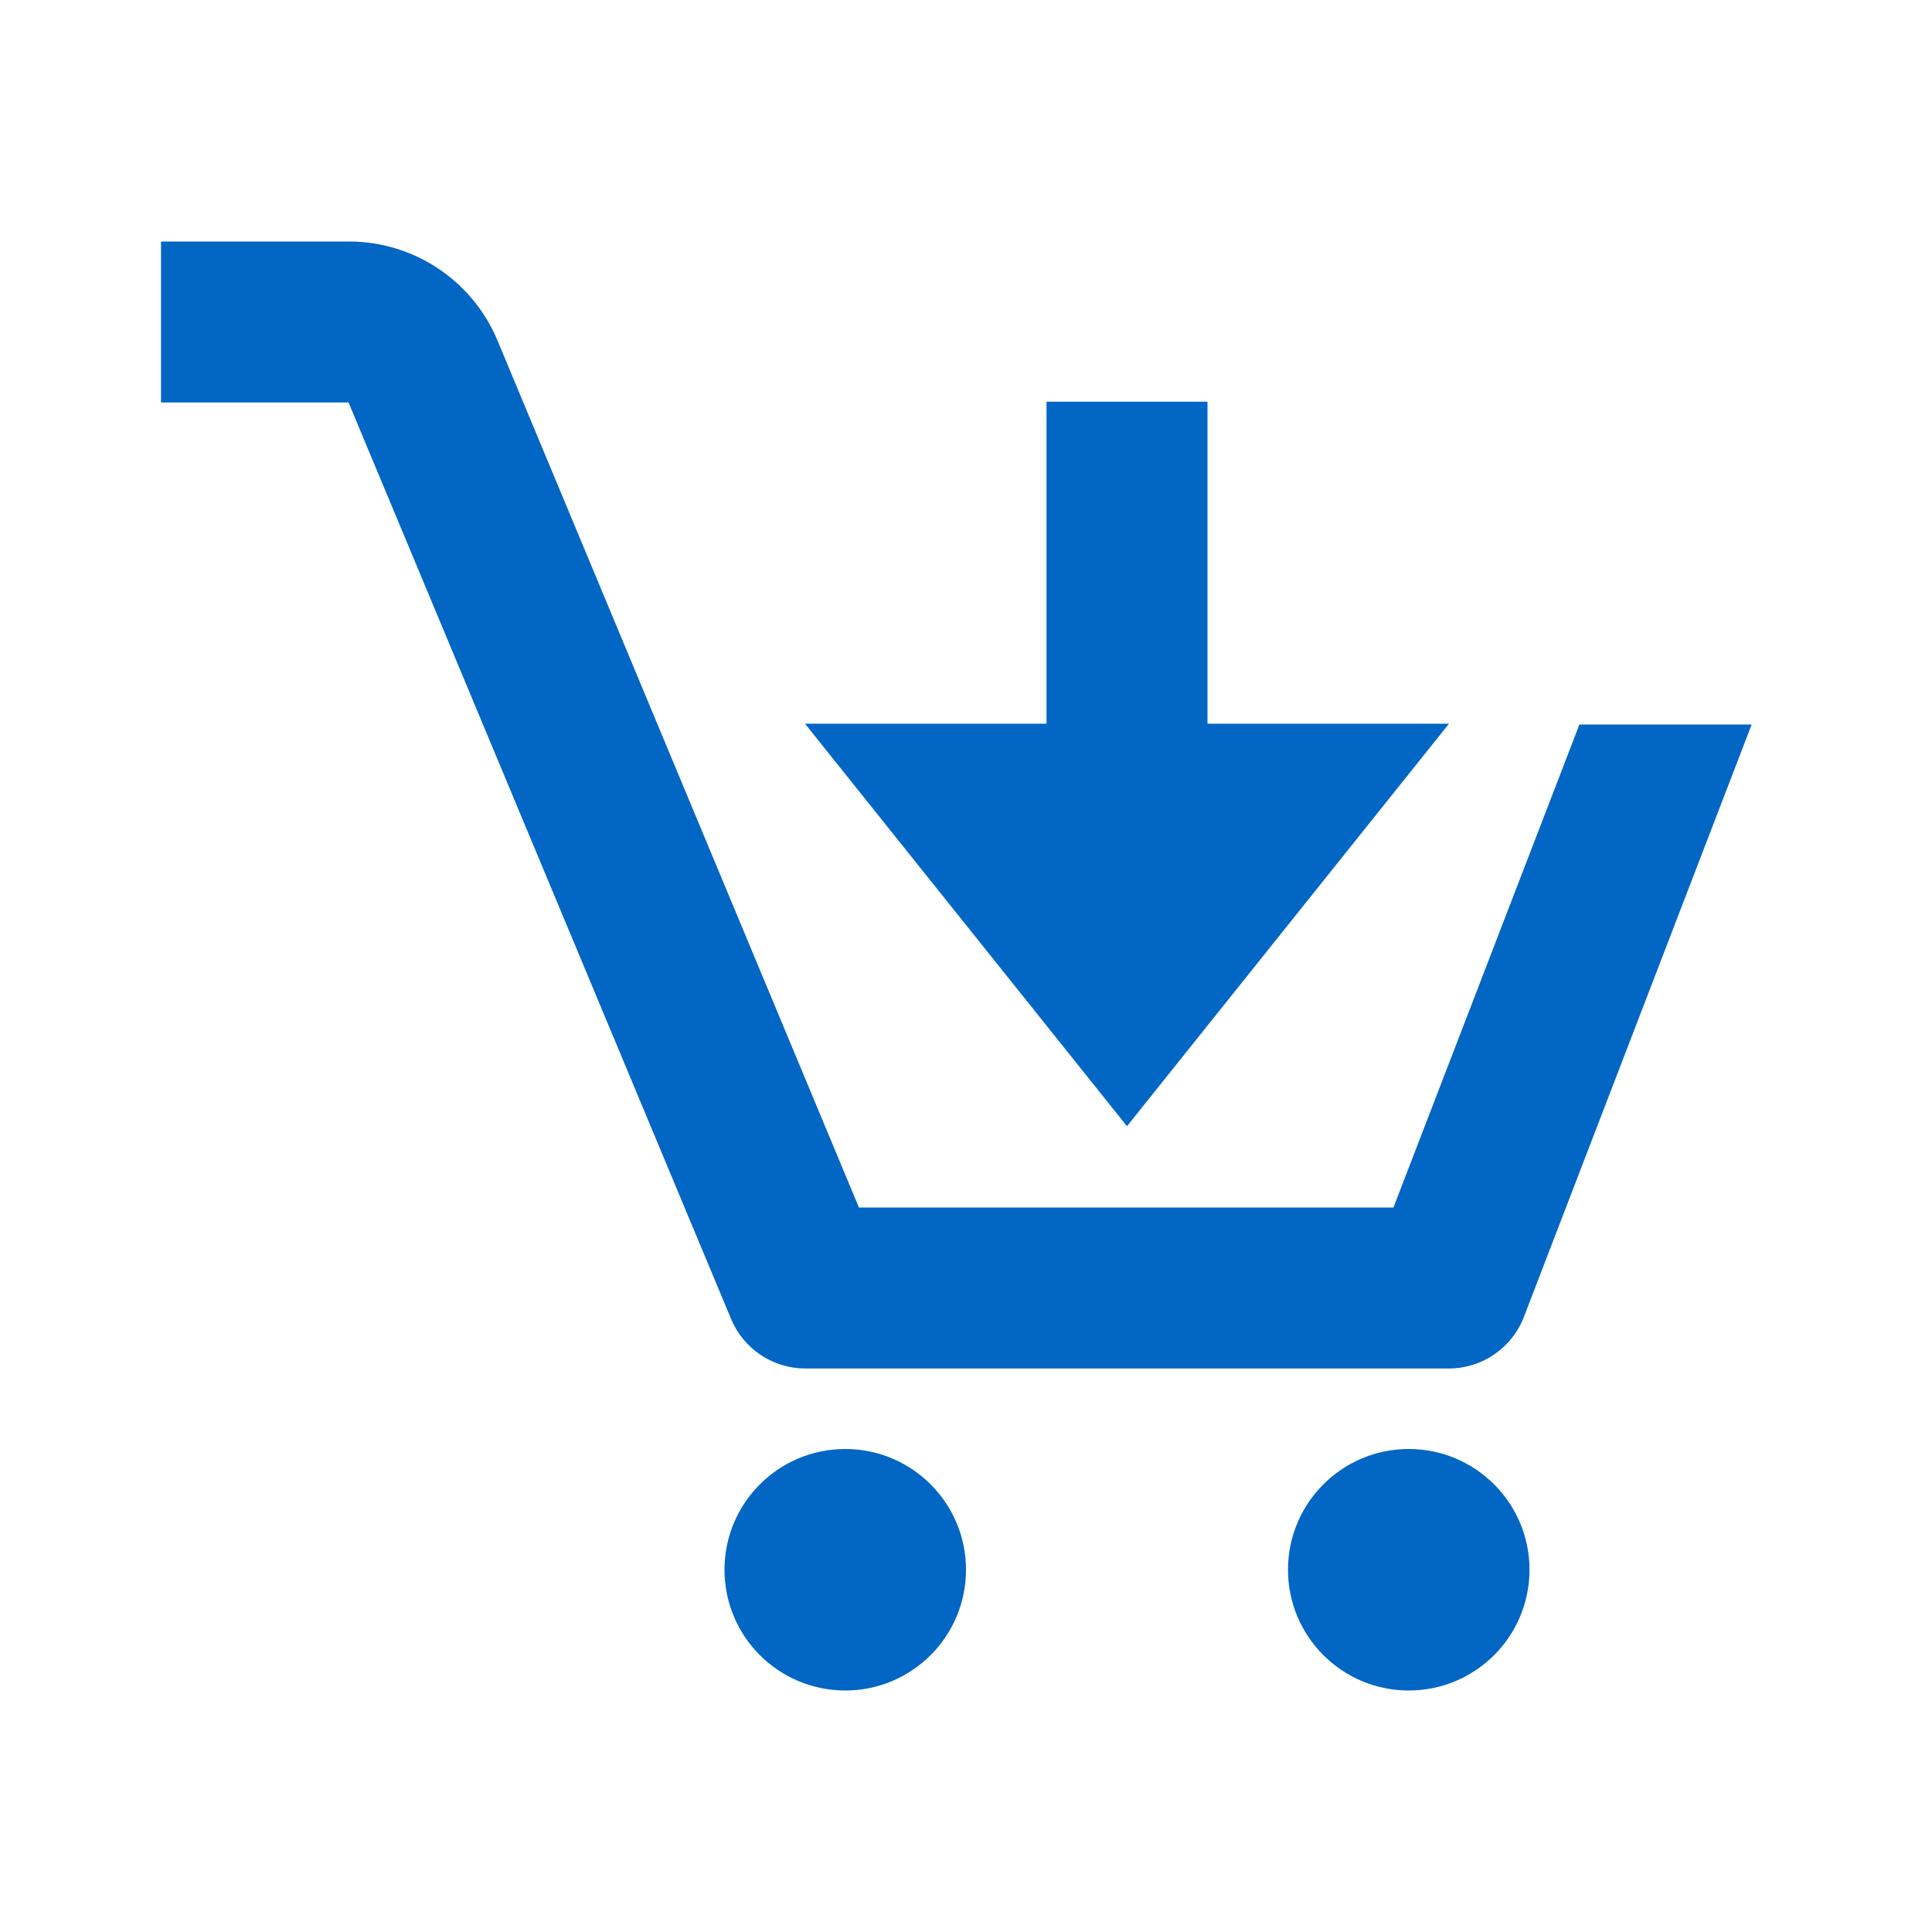
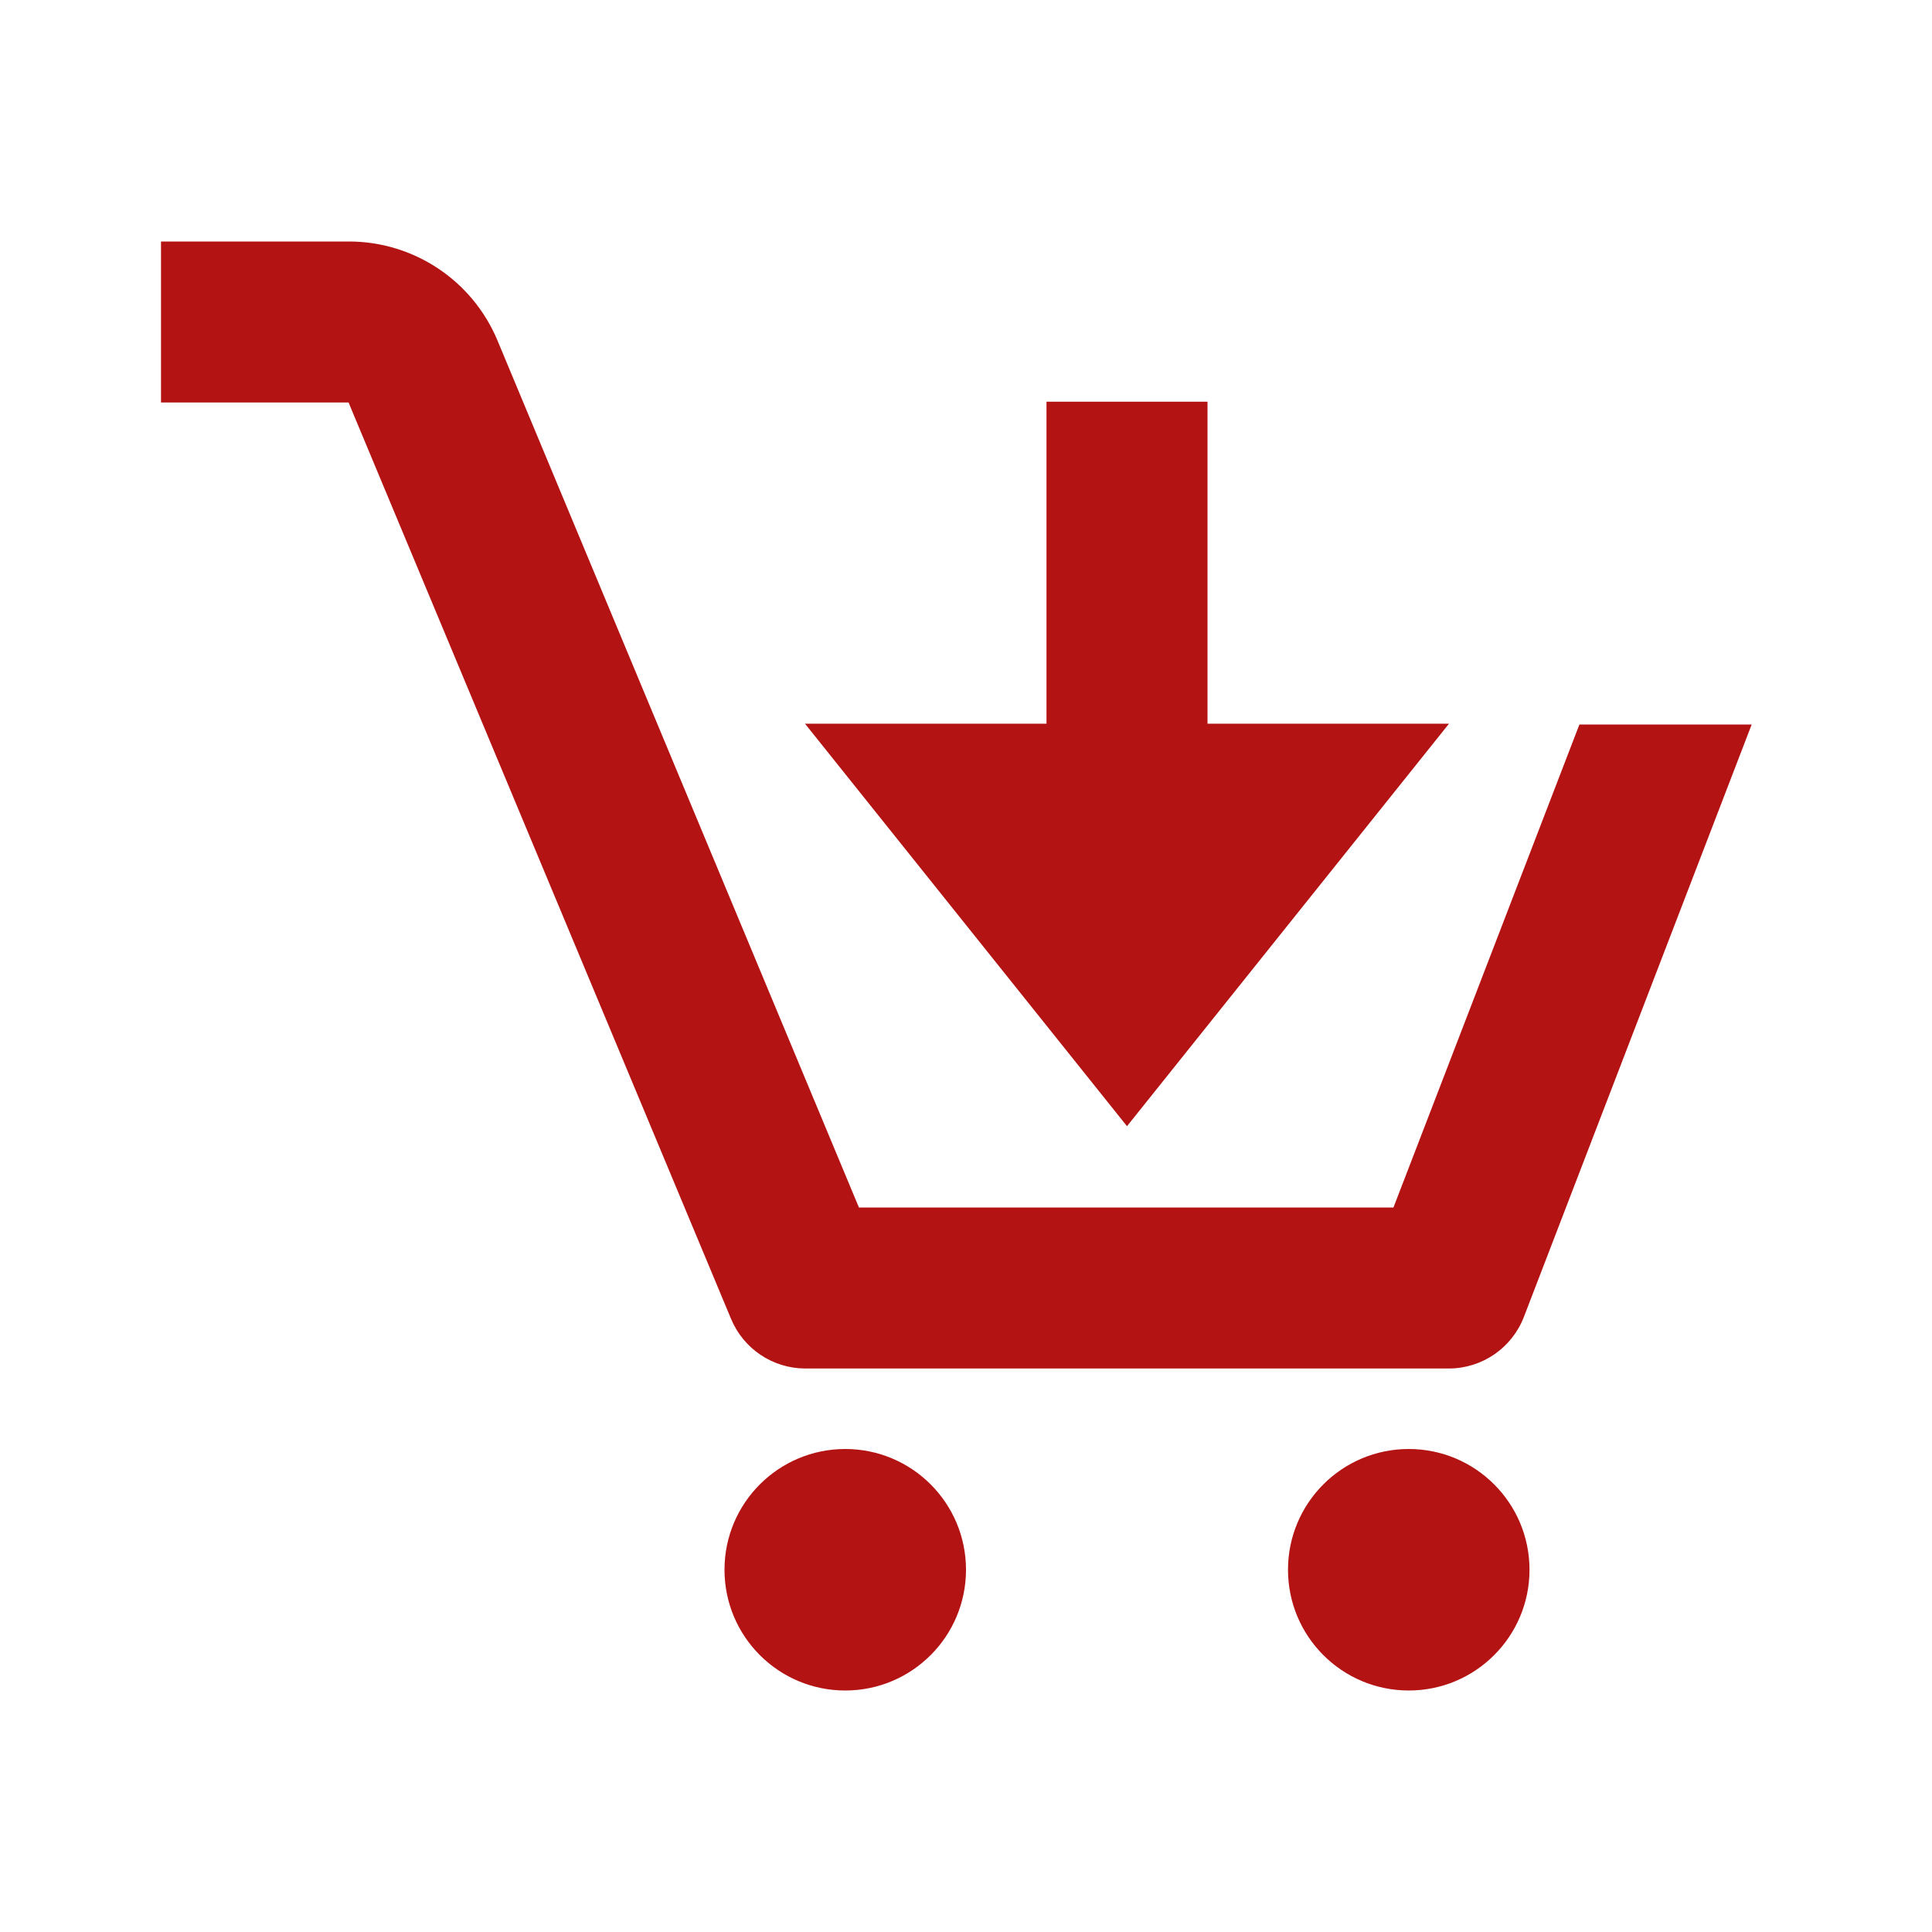
- <svg xmlns="http://www.w3.org/2000/svg" width="24" height="24" viewBox="0 0 24 24" style="fill:#0166c4;transform: ;msFilter:;">
+ <svg xmlns="http://www.w3.org/2000/svg" width="24" height="24" viewBox="0 0 24 24" style="fill:#B31312 ;transform: ;msFilter:;">
  <circle cx="10.5" cy="19.5" r="1.5" />
  <circle cx="17.5" cy="19.5" r="1.5" />
  <path d="m14 13.99 4-5h-3v-4h-2v4h-3l4 5z" />
  <path d="M17.31 15h-6.64L6.18 4.23A2 2 0 0 0 4.33 3H2v2h2.33l4.75 11.38A1 1 0 0 0 10 17h8a1 1 0 0 0 .93-.64L21.76 9h-2.14z" />
</svg>
